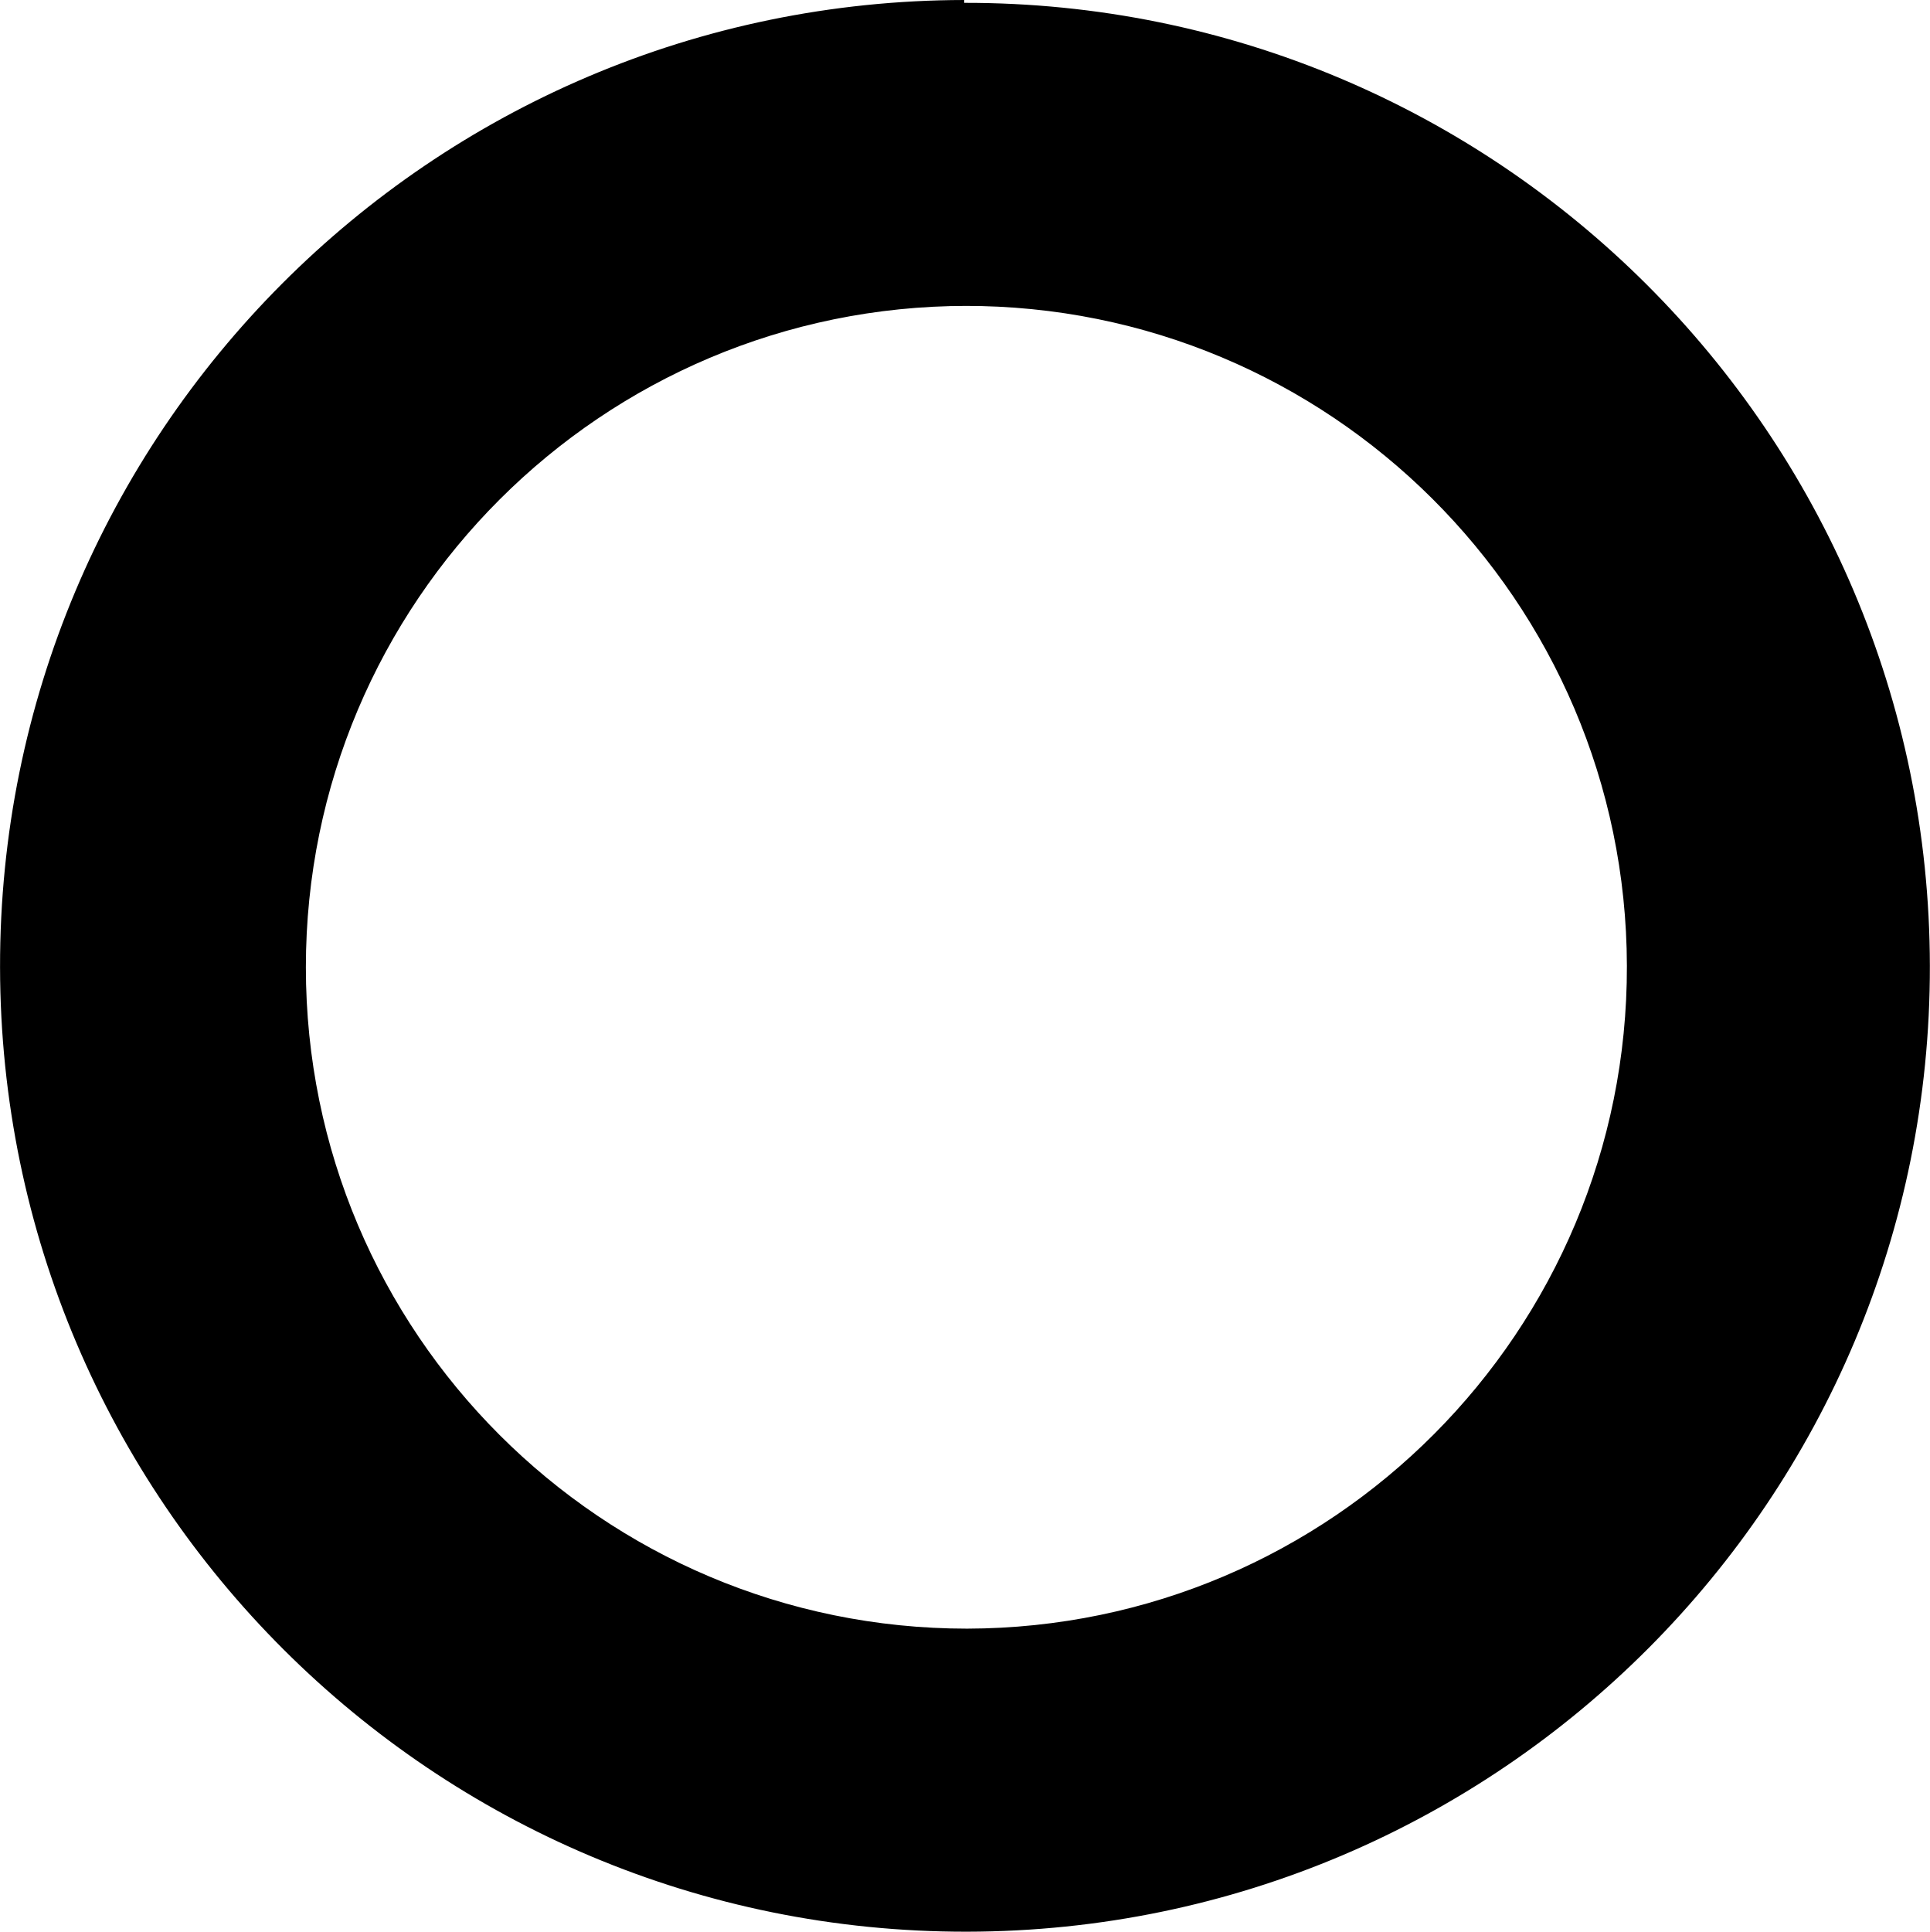
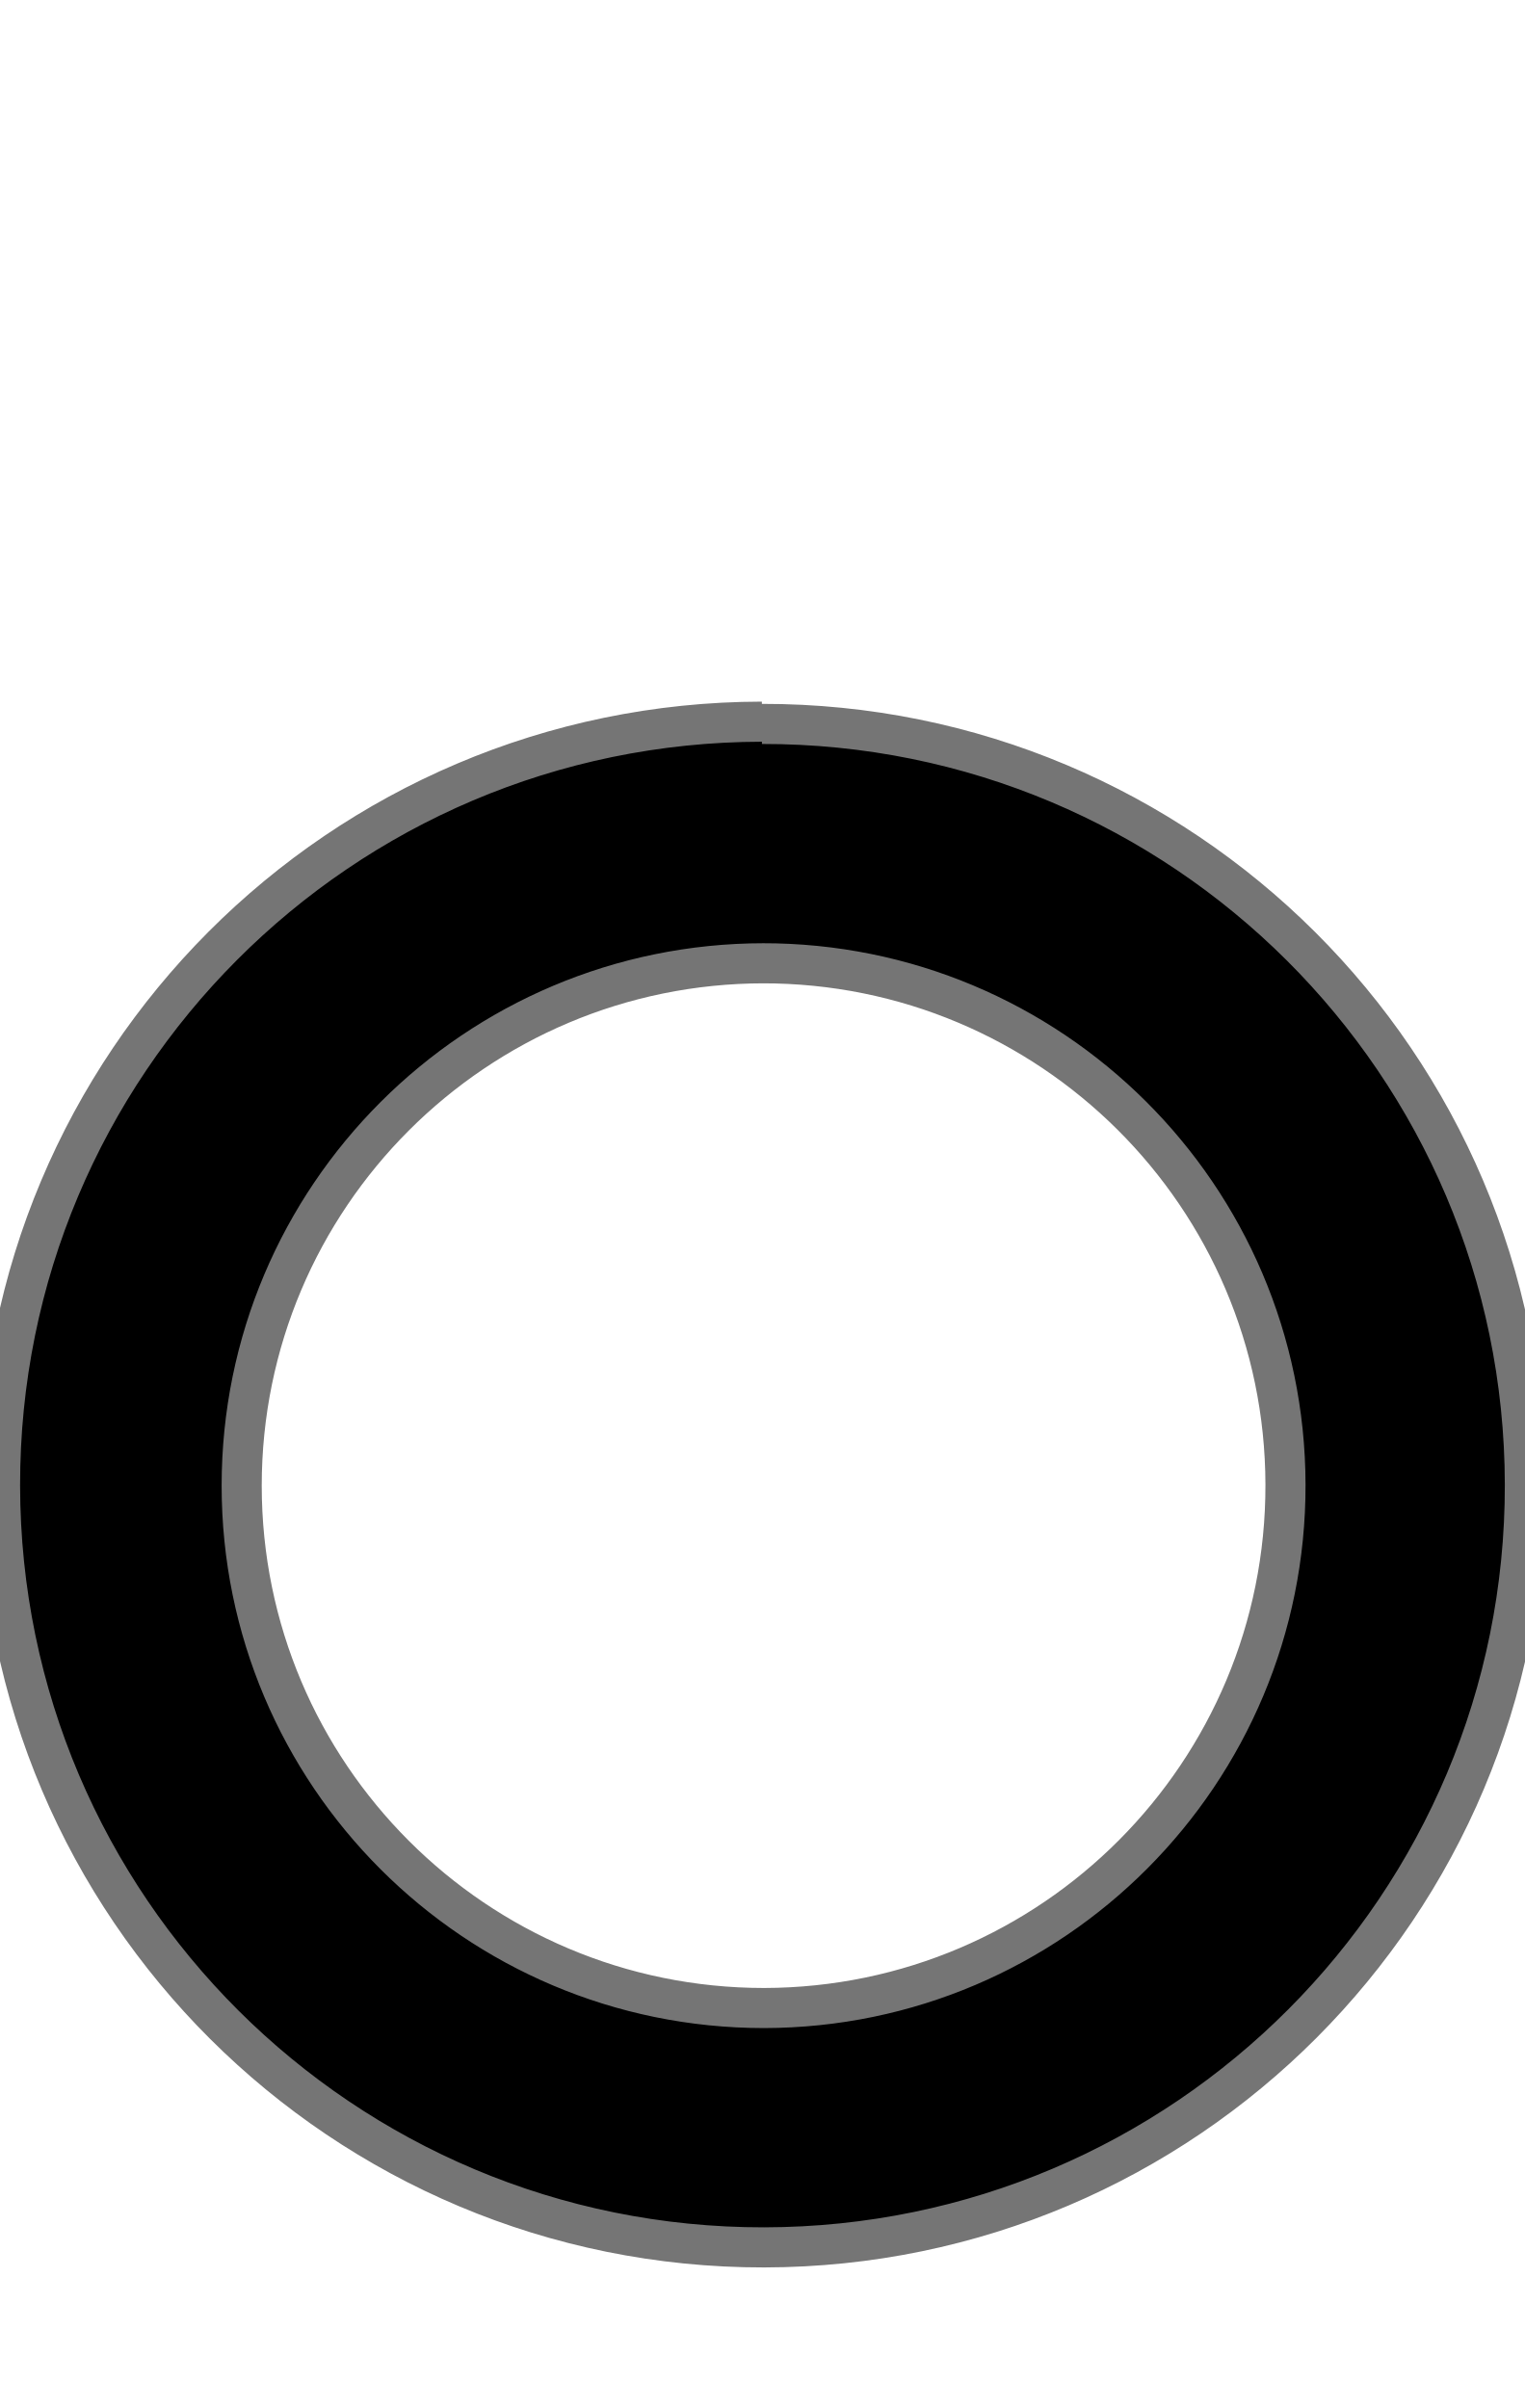
- <svg xmlns="http://www.w3.org/2000/svg" viewBox="4.463 19.987 19.01 19.03">
-   <path d="M 13.963 19.987 A 1 1 0 0 0 13.991 39.014 A 1 1 0 0 0 13.963 20.015 M 13.963 23 A 1 1 0 0 1 13.991 36.029 A 1 1 0 0 1 13.991 23 z" fill="#000000" />
+ <svg xmlns="http://www.w3.org/2000/svg" viewBox="4.463 10.987 19.01 30.03">
+   <path stroke="#757575" stroke-width=".5" d="M 13.963 19.987 A 1 1 0 0 0 13.991 39.014 A 1 1 0 0 0 13.963 20.015 M 13.963 23 A 1 1 0 0 1 13.991 36.029 A 1 1 0 0 1 13.991 23 z" fill="#00000" />
</svg>
